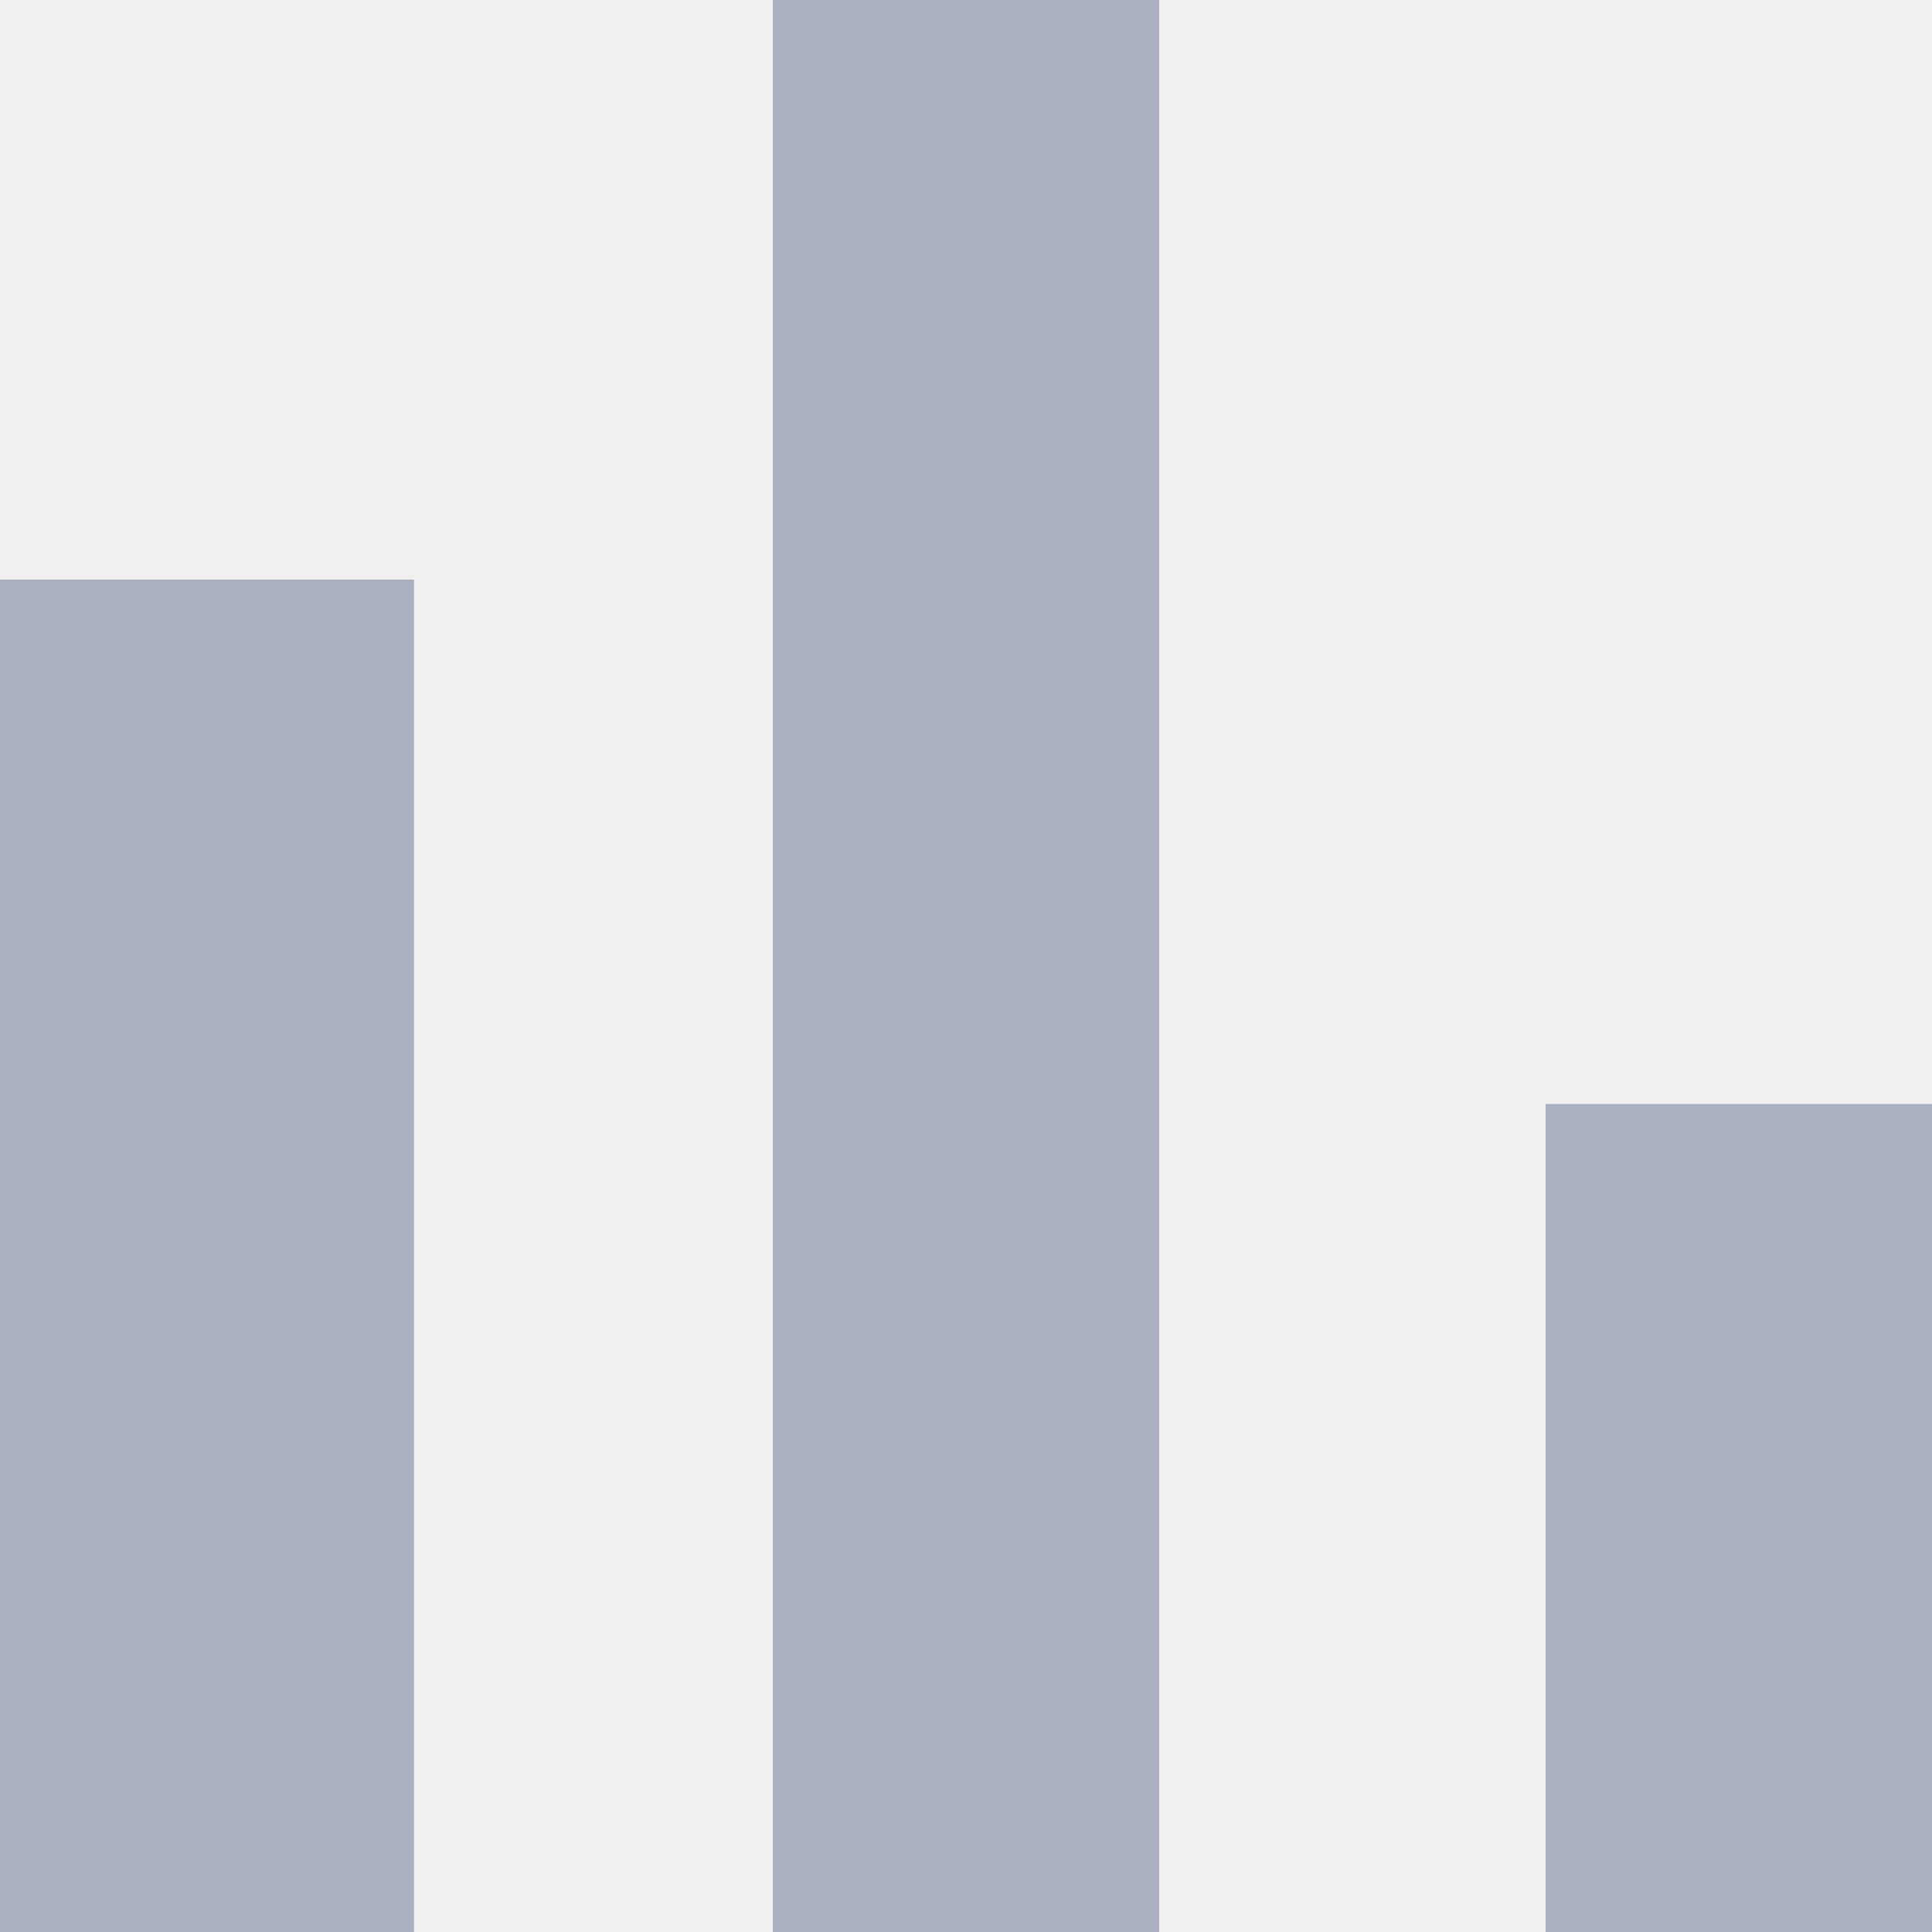
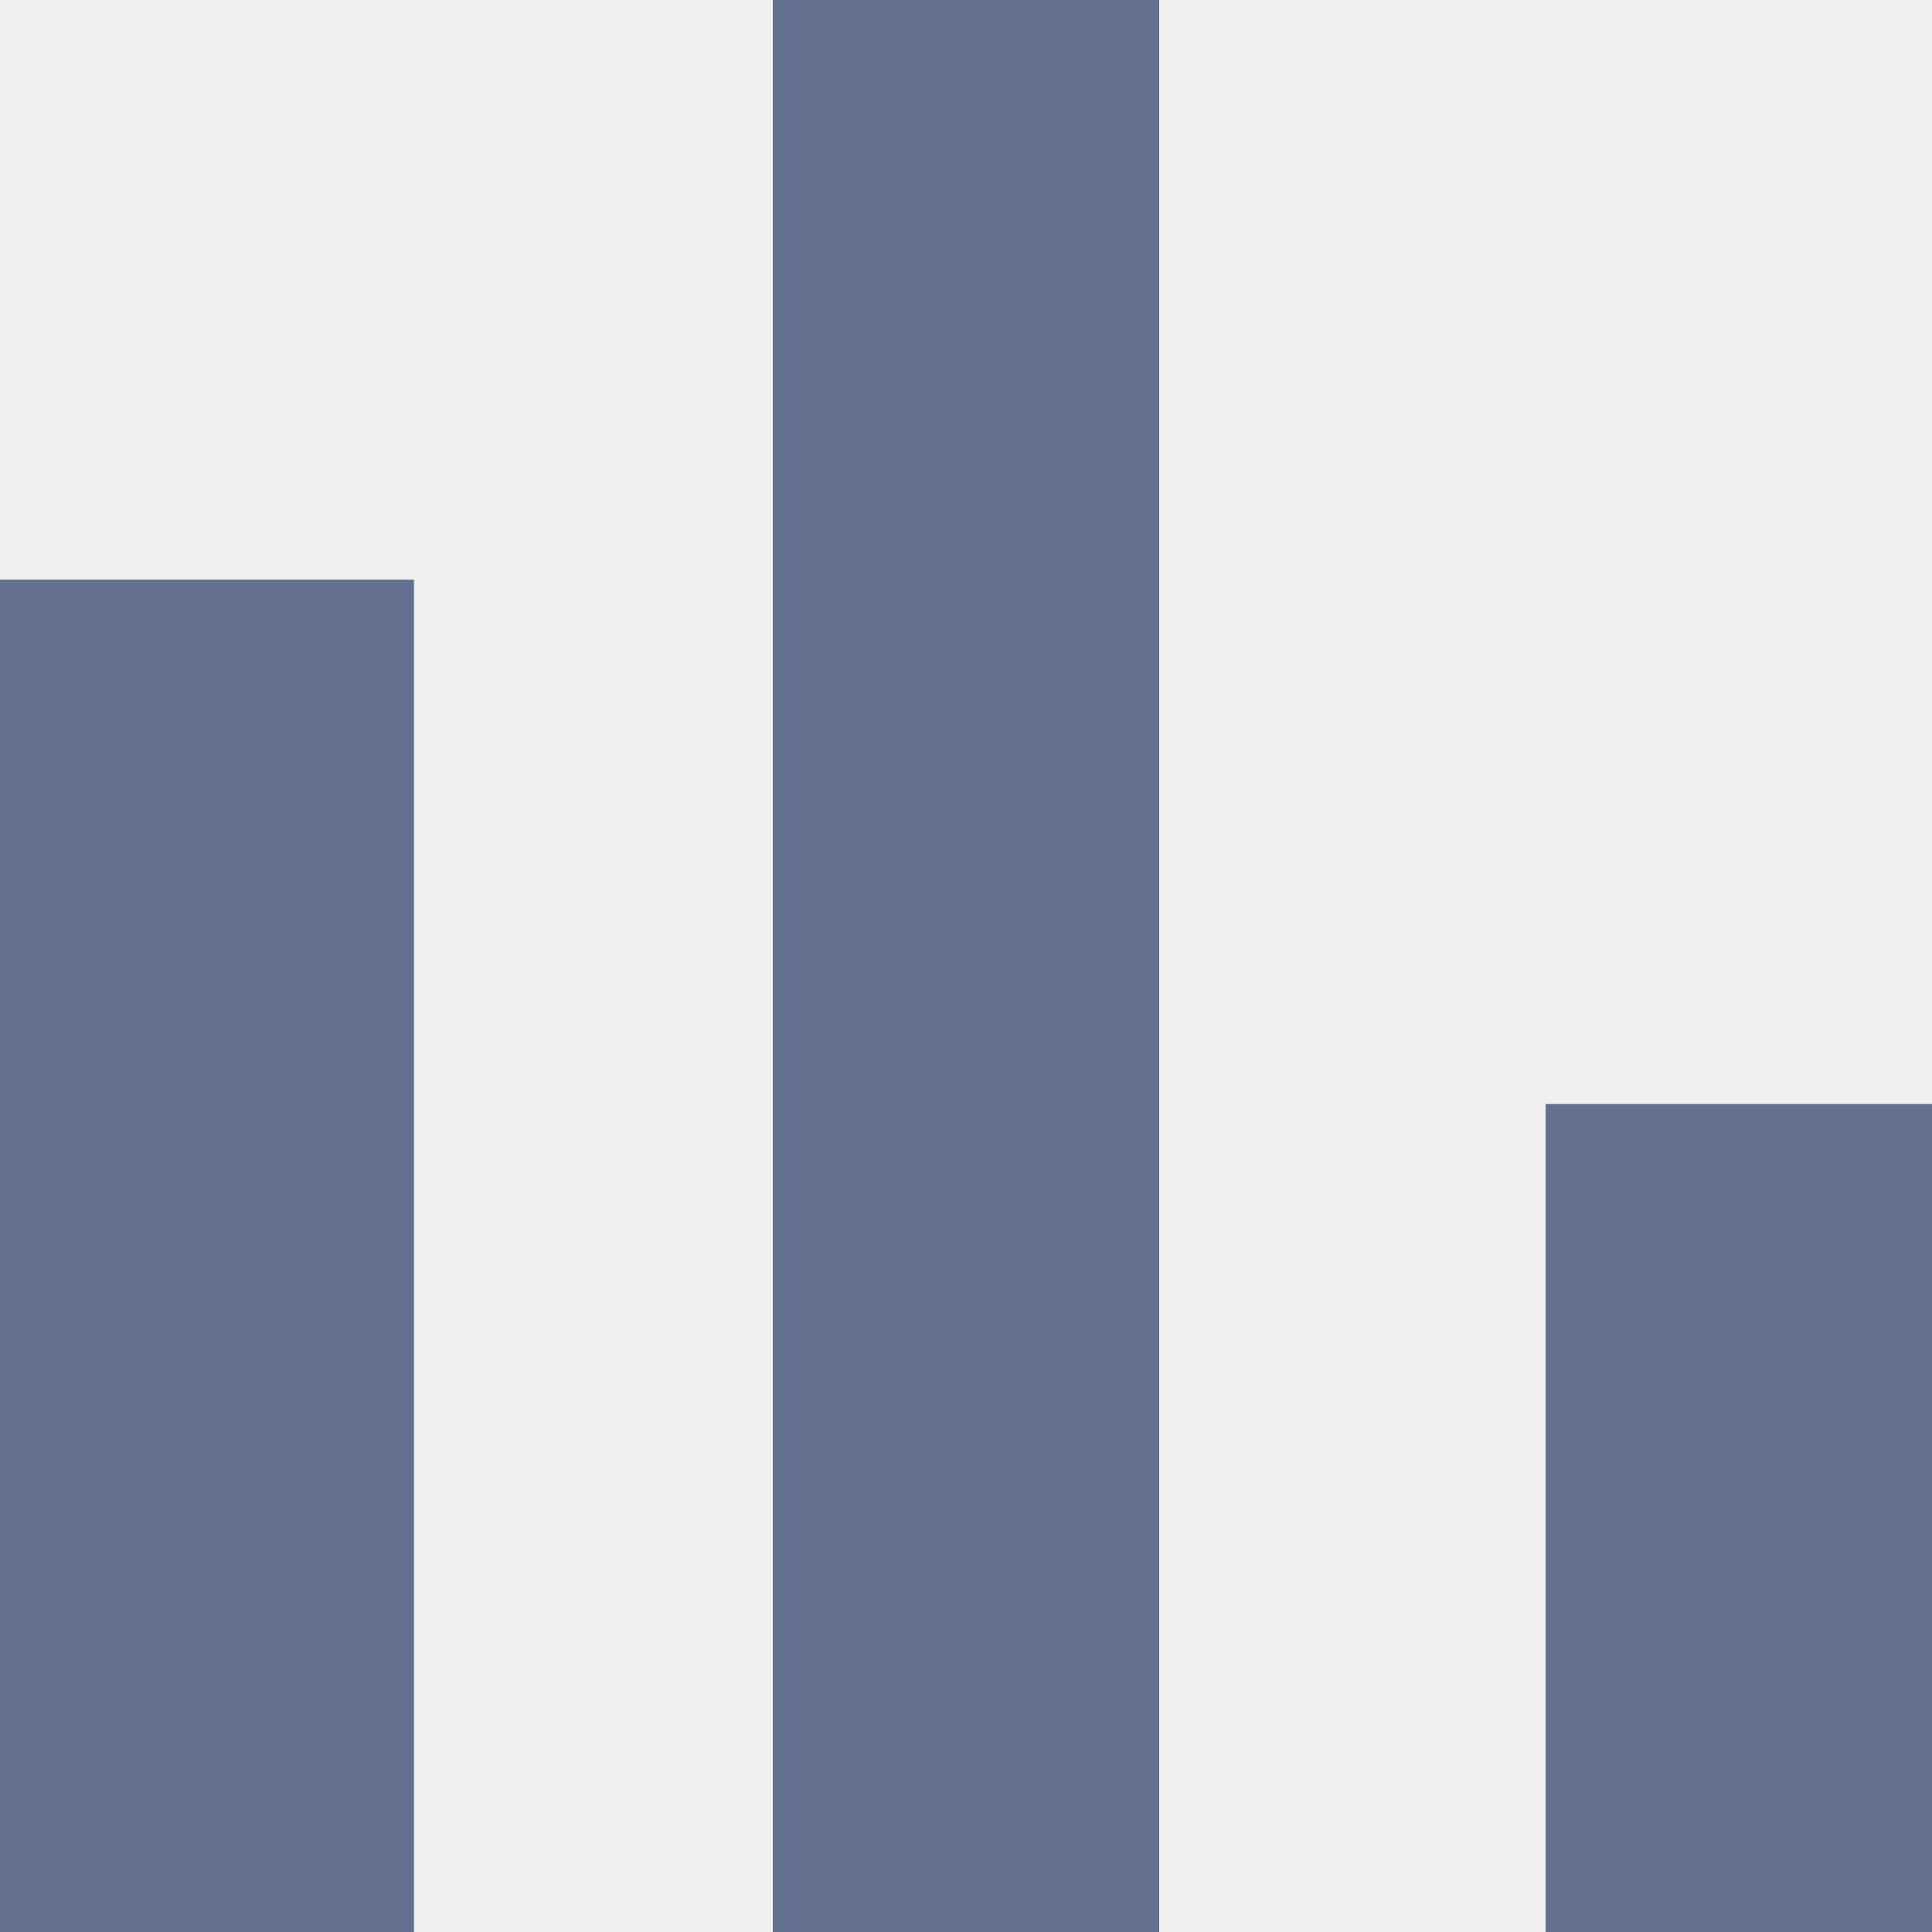
<svg xmlns="http://www.w3.org/2000/svg" xmlns:xlink="http://www.w3.org/1999/xlink" width="14" height="14">
  <defs>
    <path d="M5 9.2h3V19H5V9.2zM10.6 5h2.8v14h-2.8V5zm5.6 8H19v6h-2.8v-6z" id="exchange" />
  </defs>
  <g transform="translate(-5 -5)" fill="none" fill-rule="evenodd">
    <mask id="exchangeMask" fill="#fff">
      <use xlink:href="#exchange" />
    </mask>
-     <g class="mask" mask="url(#exchangeMask)" fill="#647090" opacity=".497">
+     <g class="mask" mask="url(#exchangeMask)" fill="#647090">
      <path d="M0 0h24v24H0z" />
    </g>
  </g>
</svg>
